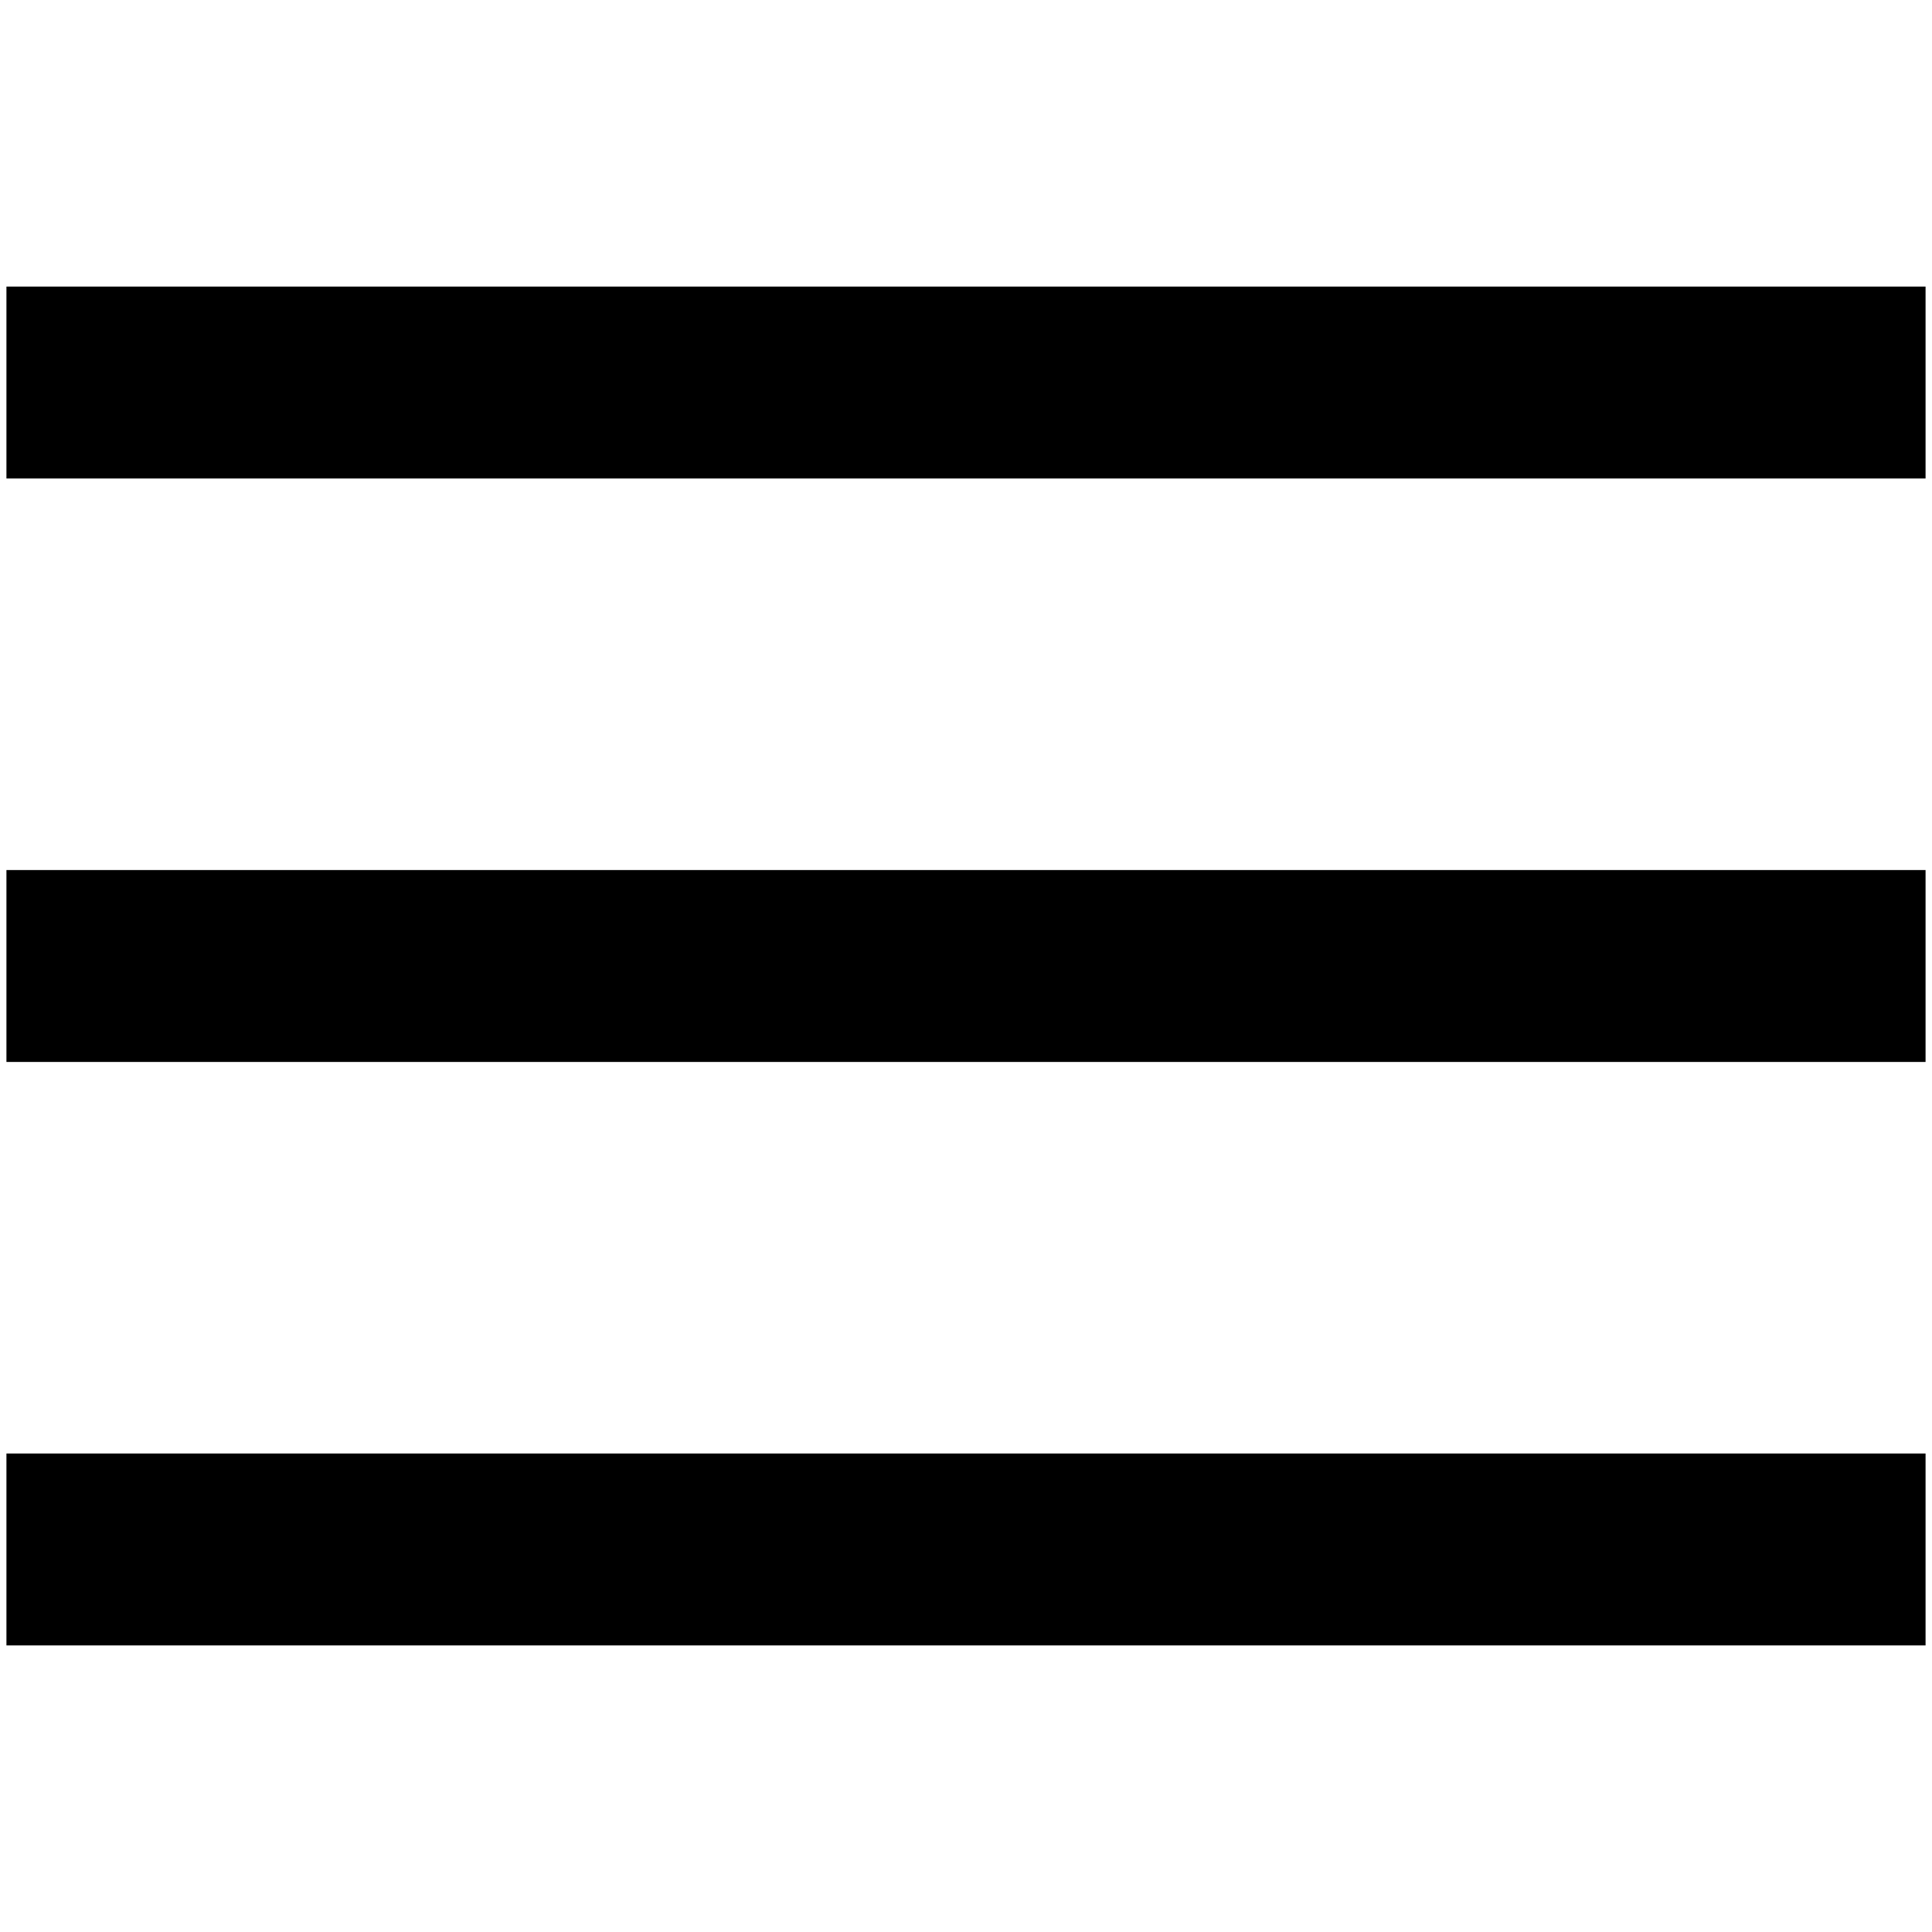
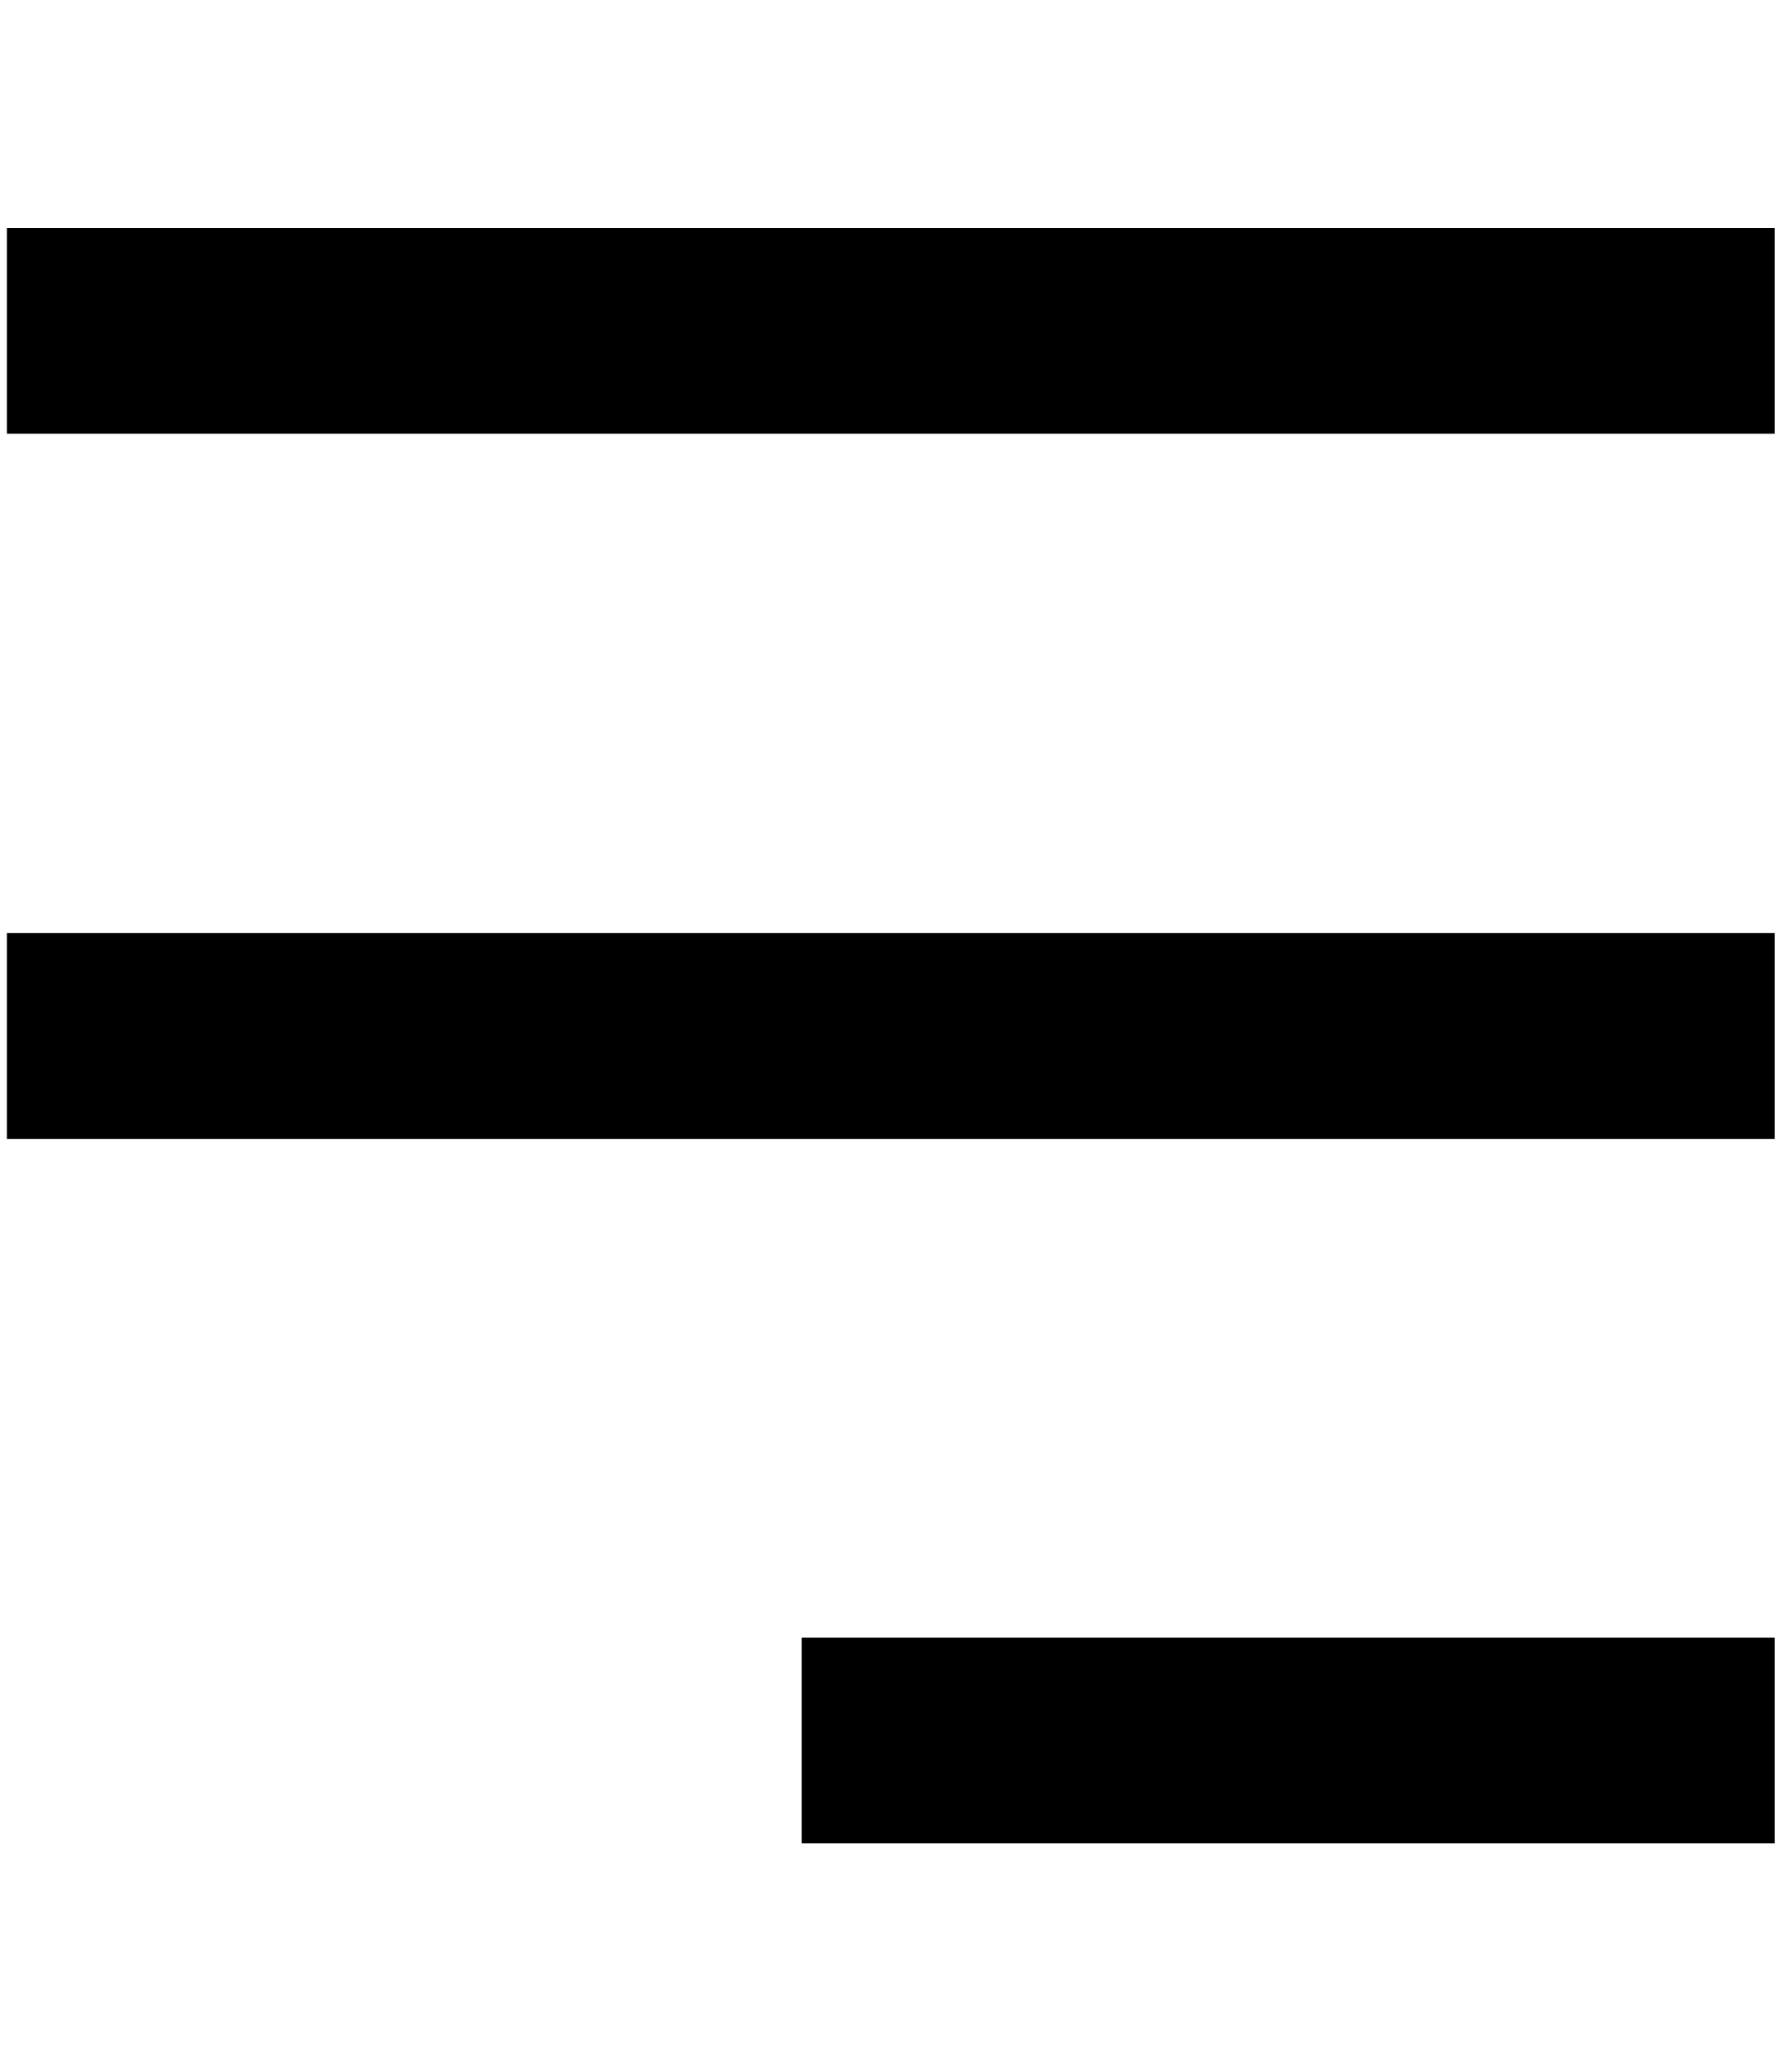
- <svg xmlns="http://www.w3.org/2000/svg" version="1.1" id="Layer_1" x="0px" y="0px" viewBox="0 0 300 300" style="enable-background:new 0 0 300 300;" xml:space="preserve">
+ <svg xmlns="http://www.w3.org/2000/svg" version="1.1" id="Layer_1" x="0px" y="0px" viewBox="0 0 257 300" style="enable-background:new 0 0 257 300;" xml:space="preserve">
  <g>
-     <rect x="1" y="44.5" width="298" height="29.8" />
-     <rect x="1" y="135.1" width="298" height="29.8" />
-     <rect x="1" y="225.7" width="298" height="29.8" />
+     <rect x="1" y="33" width="256" height="29.8" />
+     <rect x="1" y="135.1" width="256" height="29.8" />
+     <rect x="116.1" y="237.1" width="140.9" height="29.8" />
  </g>
</svg>
